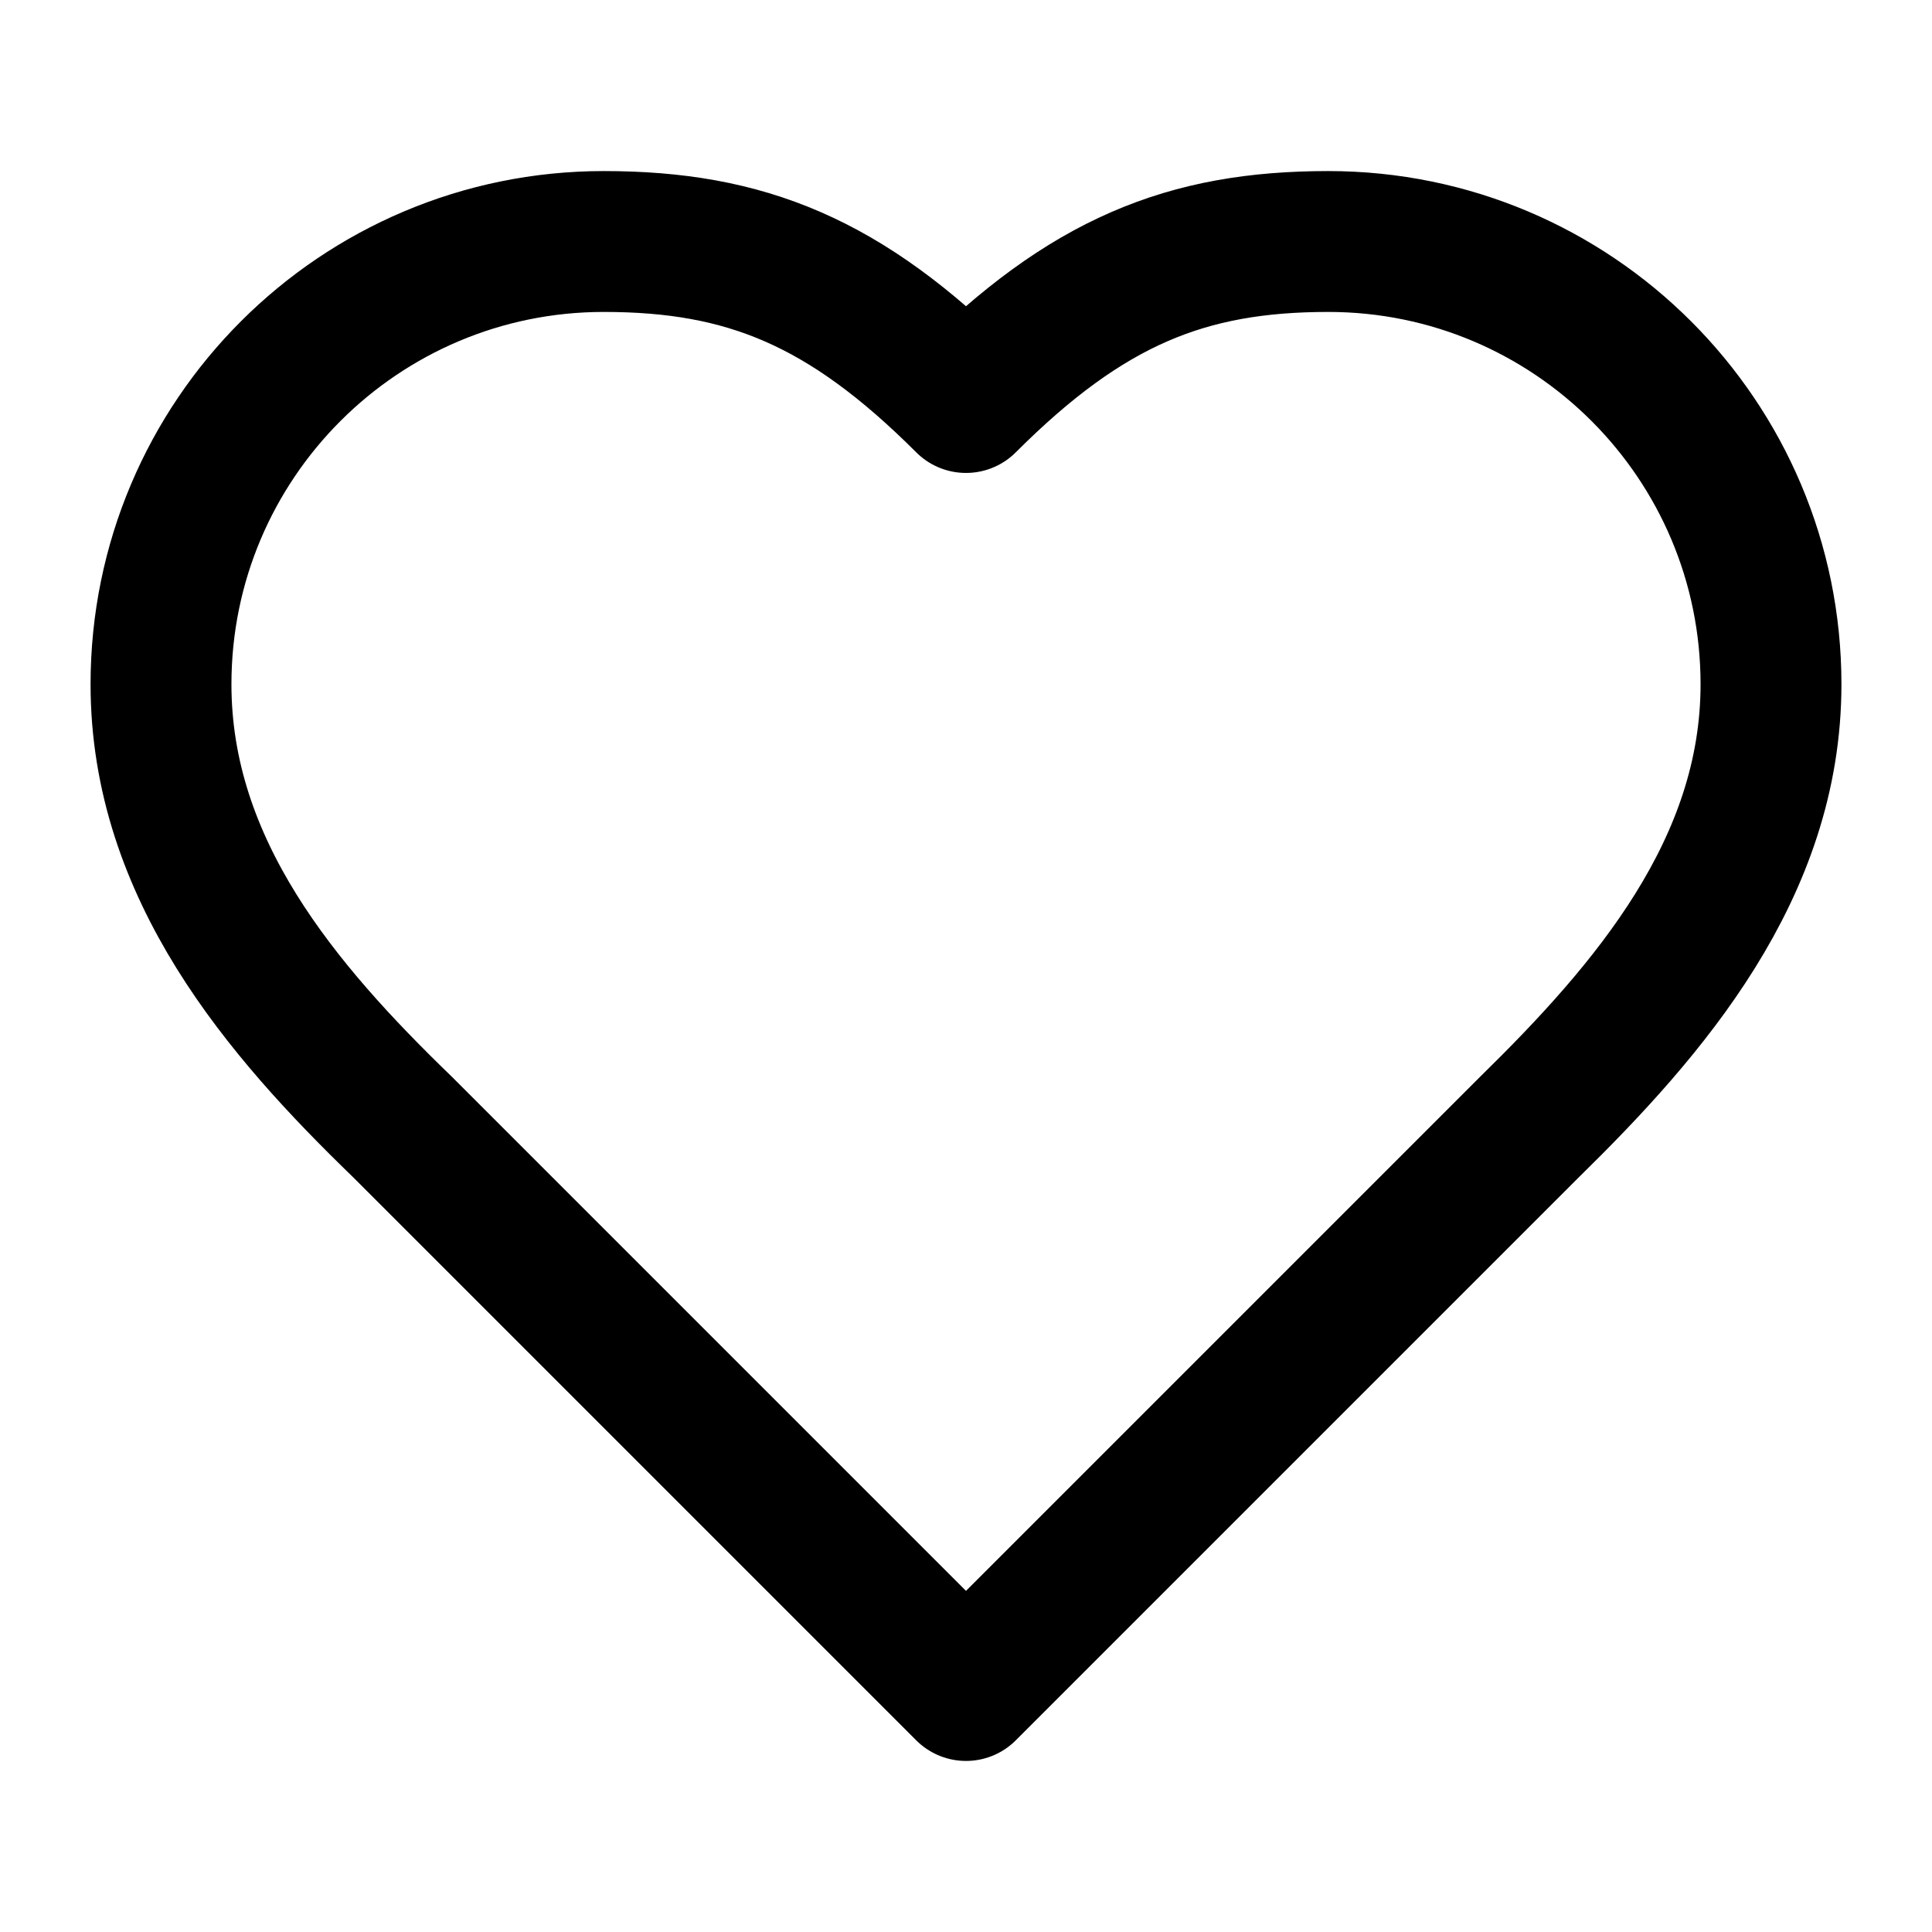
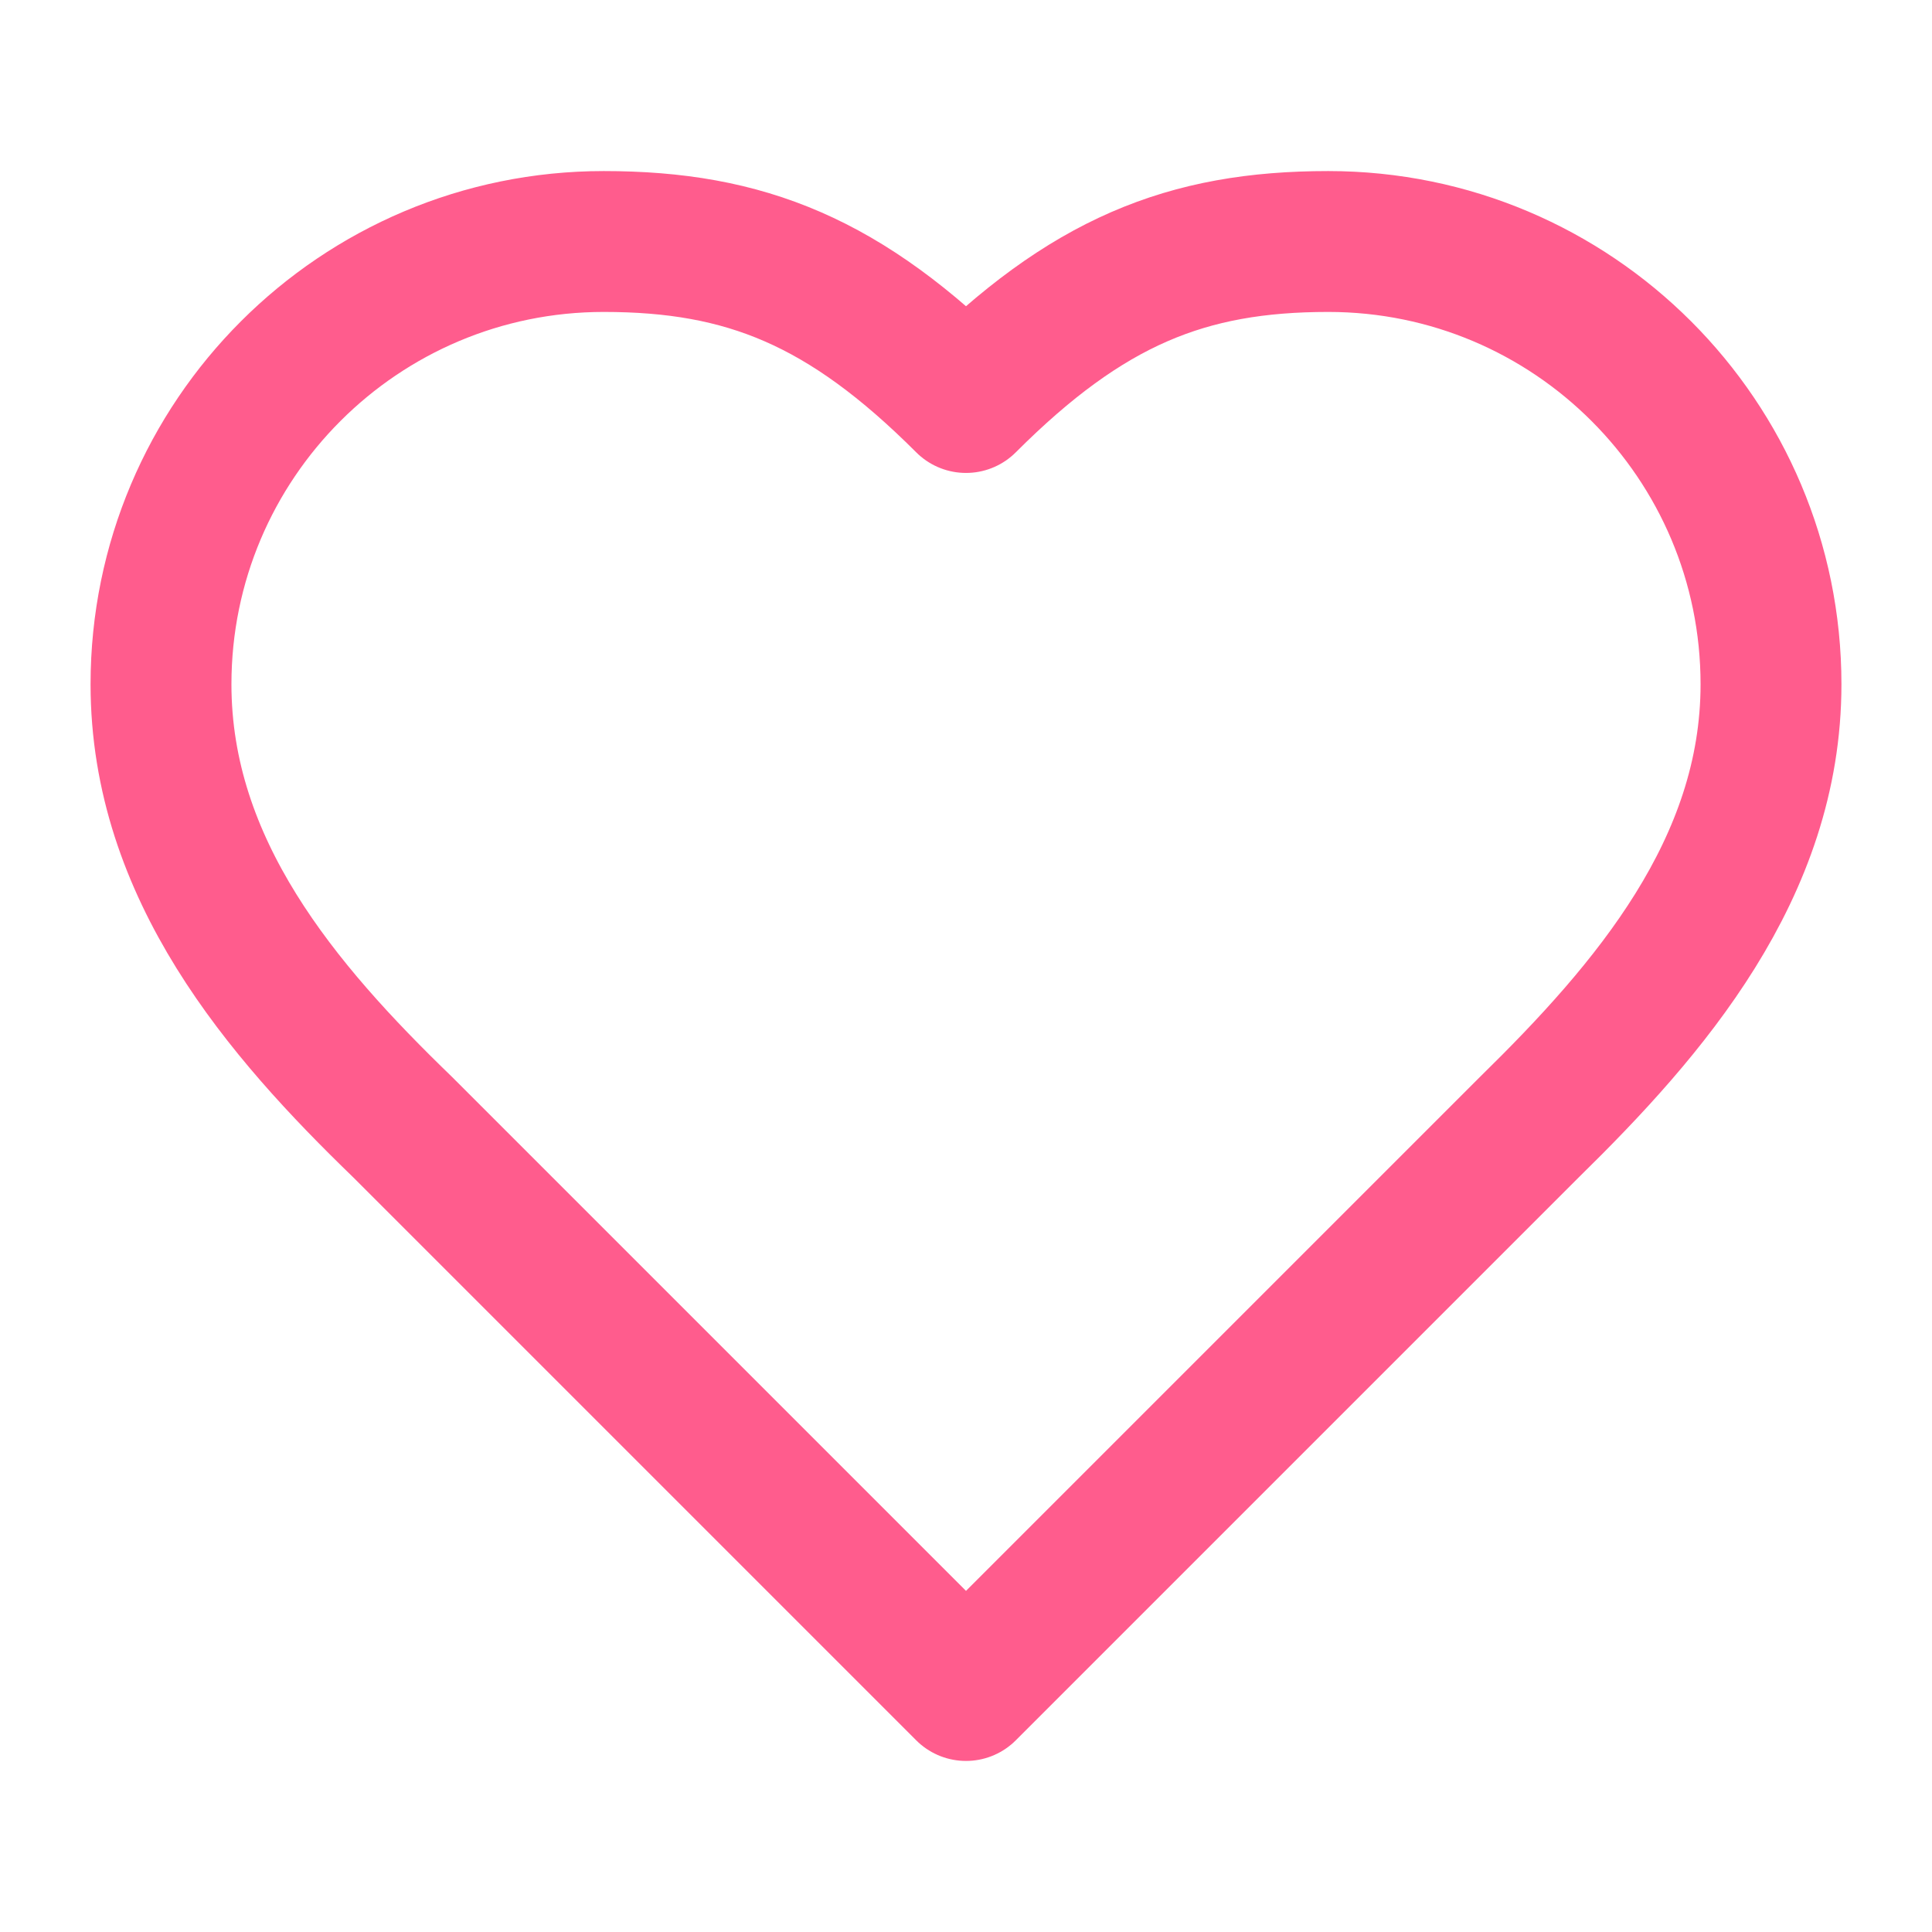
- <svg xmlns="http://www.w3.org/2000/svg" width="24" height="24" viewBox="0 0 24 24" fill="none" stroke="currentColor" stroke-width="1.75" stroke-linecap="round" stroke-linejoin="round" class="lucide lucide-heart">
-   <path d="M19 14c1.49-1.46 3-3.21 3-5.5A5.5 5.5 0 0 0 16.5 3c-1.76 0-3 .5-4.5 2-1.5-1.5-2.74-2-4.5-2A5.5 5.5 0 0 0 2 8.5c0 2.3 1.5 4.05 3 5.5l7 7Z" />
+ <svg xmlns="http://www.w3.org/2000/svg" width="24" height="24" viewBox="0 0 24 24" fill="none" stroke="#FF5C8D" stroke-width="1.75" stroke-linecap="round" stroke-linejoin="round" class="lucide lucide-heart">
+   <path d="M19 14c1.49-1.46 3-3.21 3-5.5A5.5 5.5 0 0 0 16.5 3c-1.76 0-3 .5-4.5 2-1.5-1.5-2.74-2-4.5-2A5.5 5.5 0 0 0 2 8.5c0 2.3 1.5 4.05 3 5.5l7 7Z" stroke="#FF5C8D" />
</svg>
